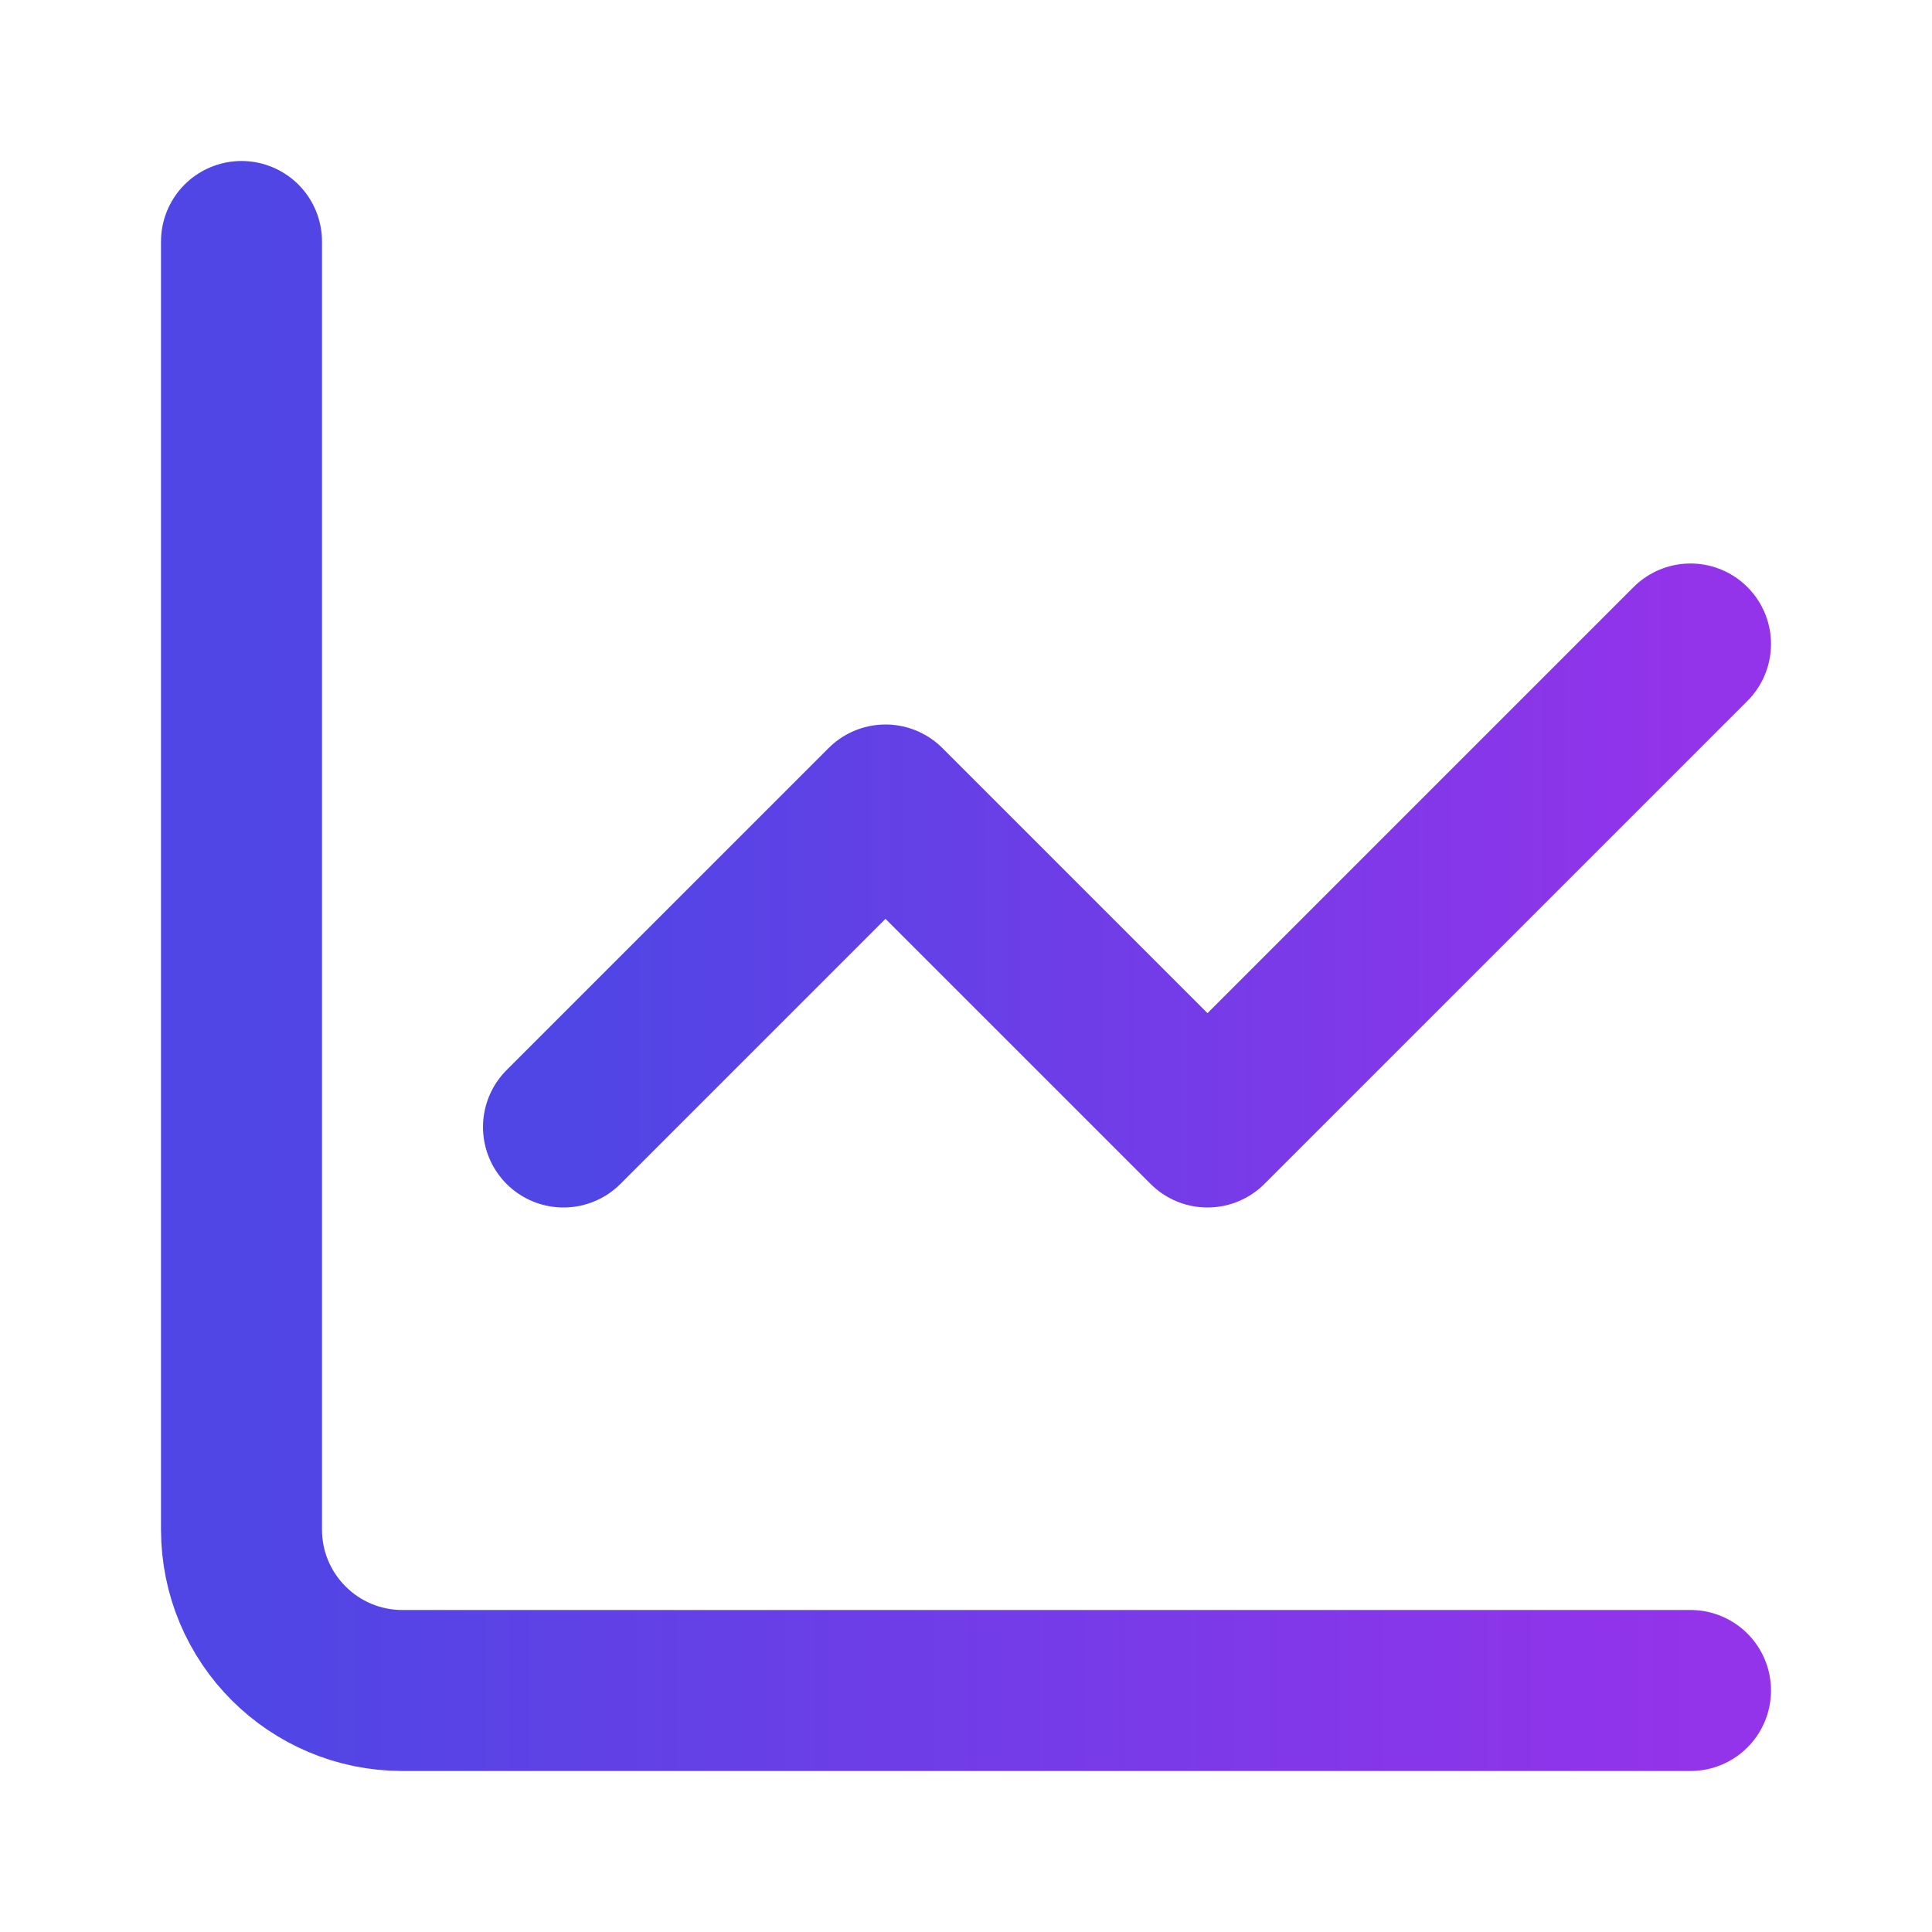
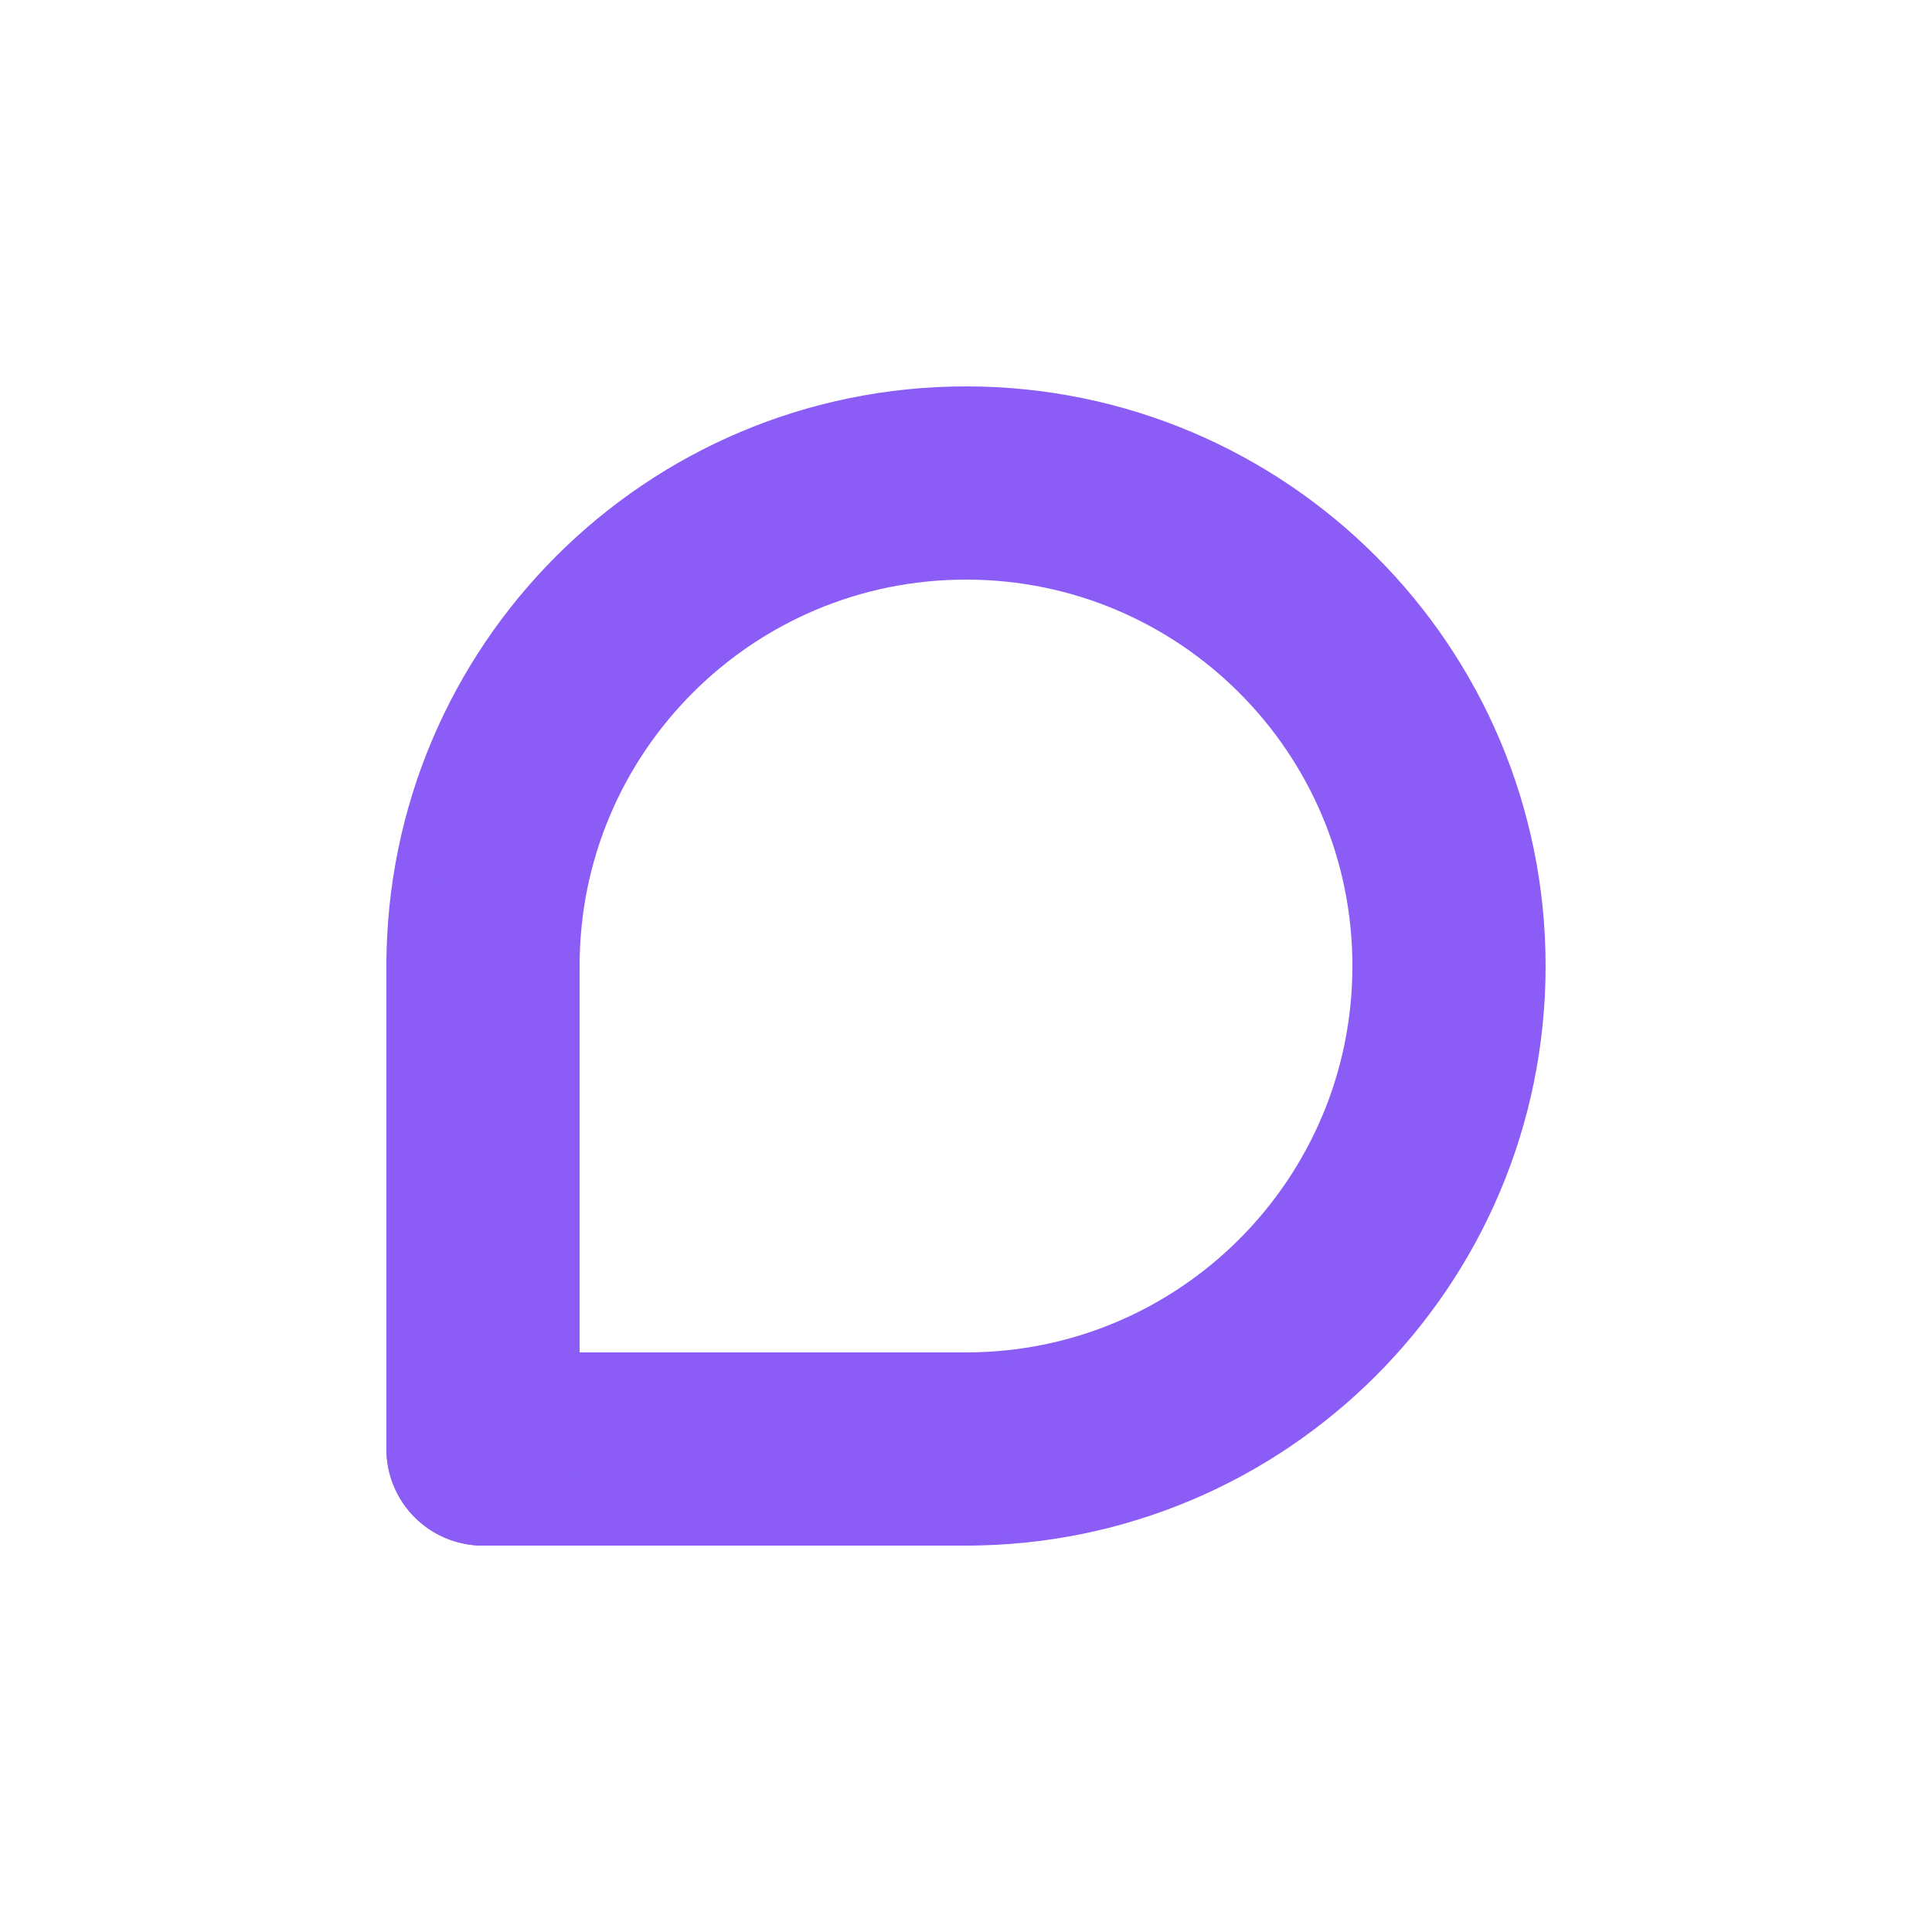
- <svg xmlns="http://www.w3.org/2000/svg" width="512" height="512" viewBox="0 0 24 24" fill="none">
-   <path d="M3 3V19C3 20.105 3.895 21 5 21H21" stroke="url(#paint0_linear)" stroke-width="2" stroke-linecap="round" />
-   <path d="M7 14L11 10L15 14L21 8" stroke="url(#paint1_linear)" stroke-width="2" stroke-linecap="round" stroke-linejoin="round" />
-   <defs>
-     <linearGradient id="paint0_linear" x1="3" y1="12" x2="21" y2="12" gradientUnits="userSpaceOnUse">
-       <stop stop-color="#4F46E5" />
-       <stop offset="1" stop-color="#9333EA" />
-     </linearGradient>
-     <linearGradient id="paint1_linear" x1="7" y1="11" x2="21" y2="11" gradientUnits="userSpaceOnUse">
-       <stop stop-color="#4F46E5" />
-       <stop offset="1" stop-color="#9333EA" />
-     </linearGradient>
-   </defs>
+ <svg xmlns="http://www.w3.org/2000/svg" width="400" height="400" viewBox="0 0 400 400" fill="none">
+   <path d="M100 200C100 144.772 144.772 100 200 100C255.228 100 300 144.772 300 200C300 255.228 255.228 300 200 300" stroke="#8B5CF6" stroke-width="40" stroke-linecap="round" />
+   <path d="M200 300H100" stroke="#8B5CF6" stroke-width="40" stroke-linecap="round" />
+   <path d="M100 300V200" stroke="#8B5CF6" stroke-width="40" stroke-linecap="round" />
</svg>
